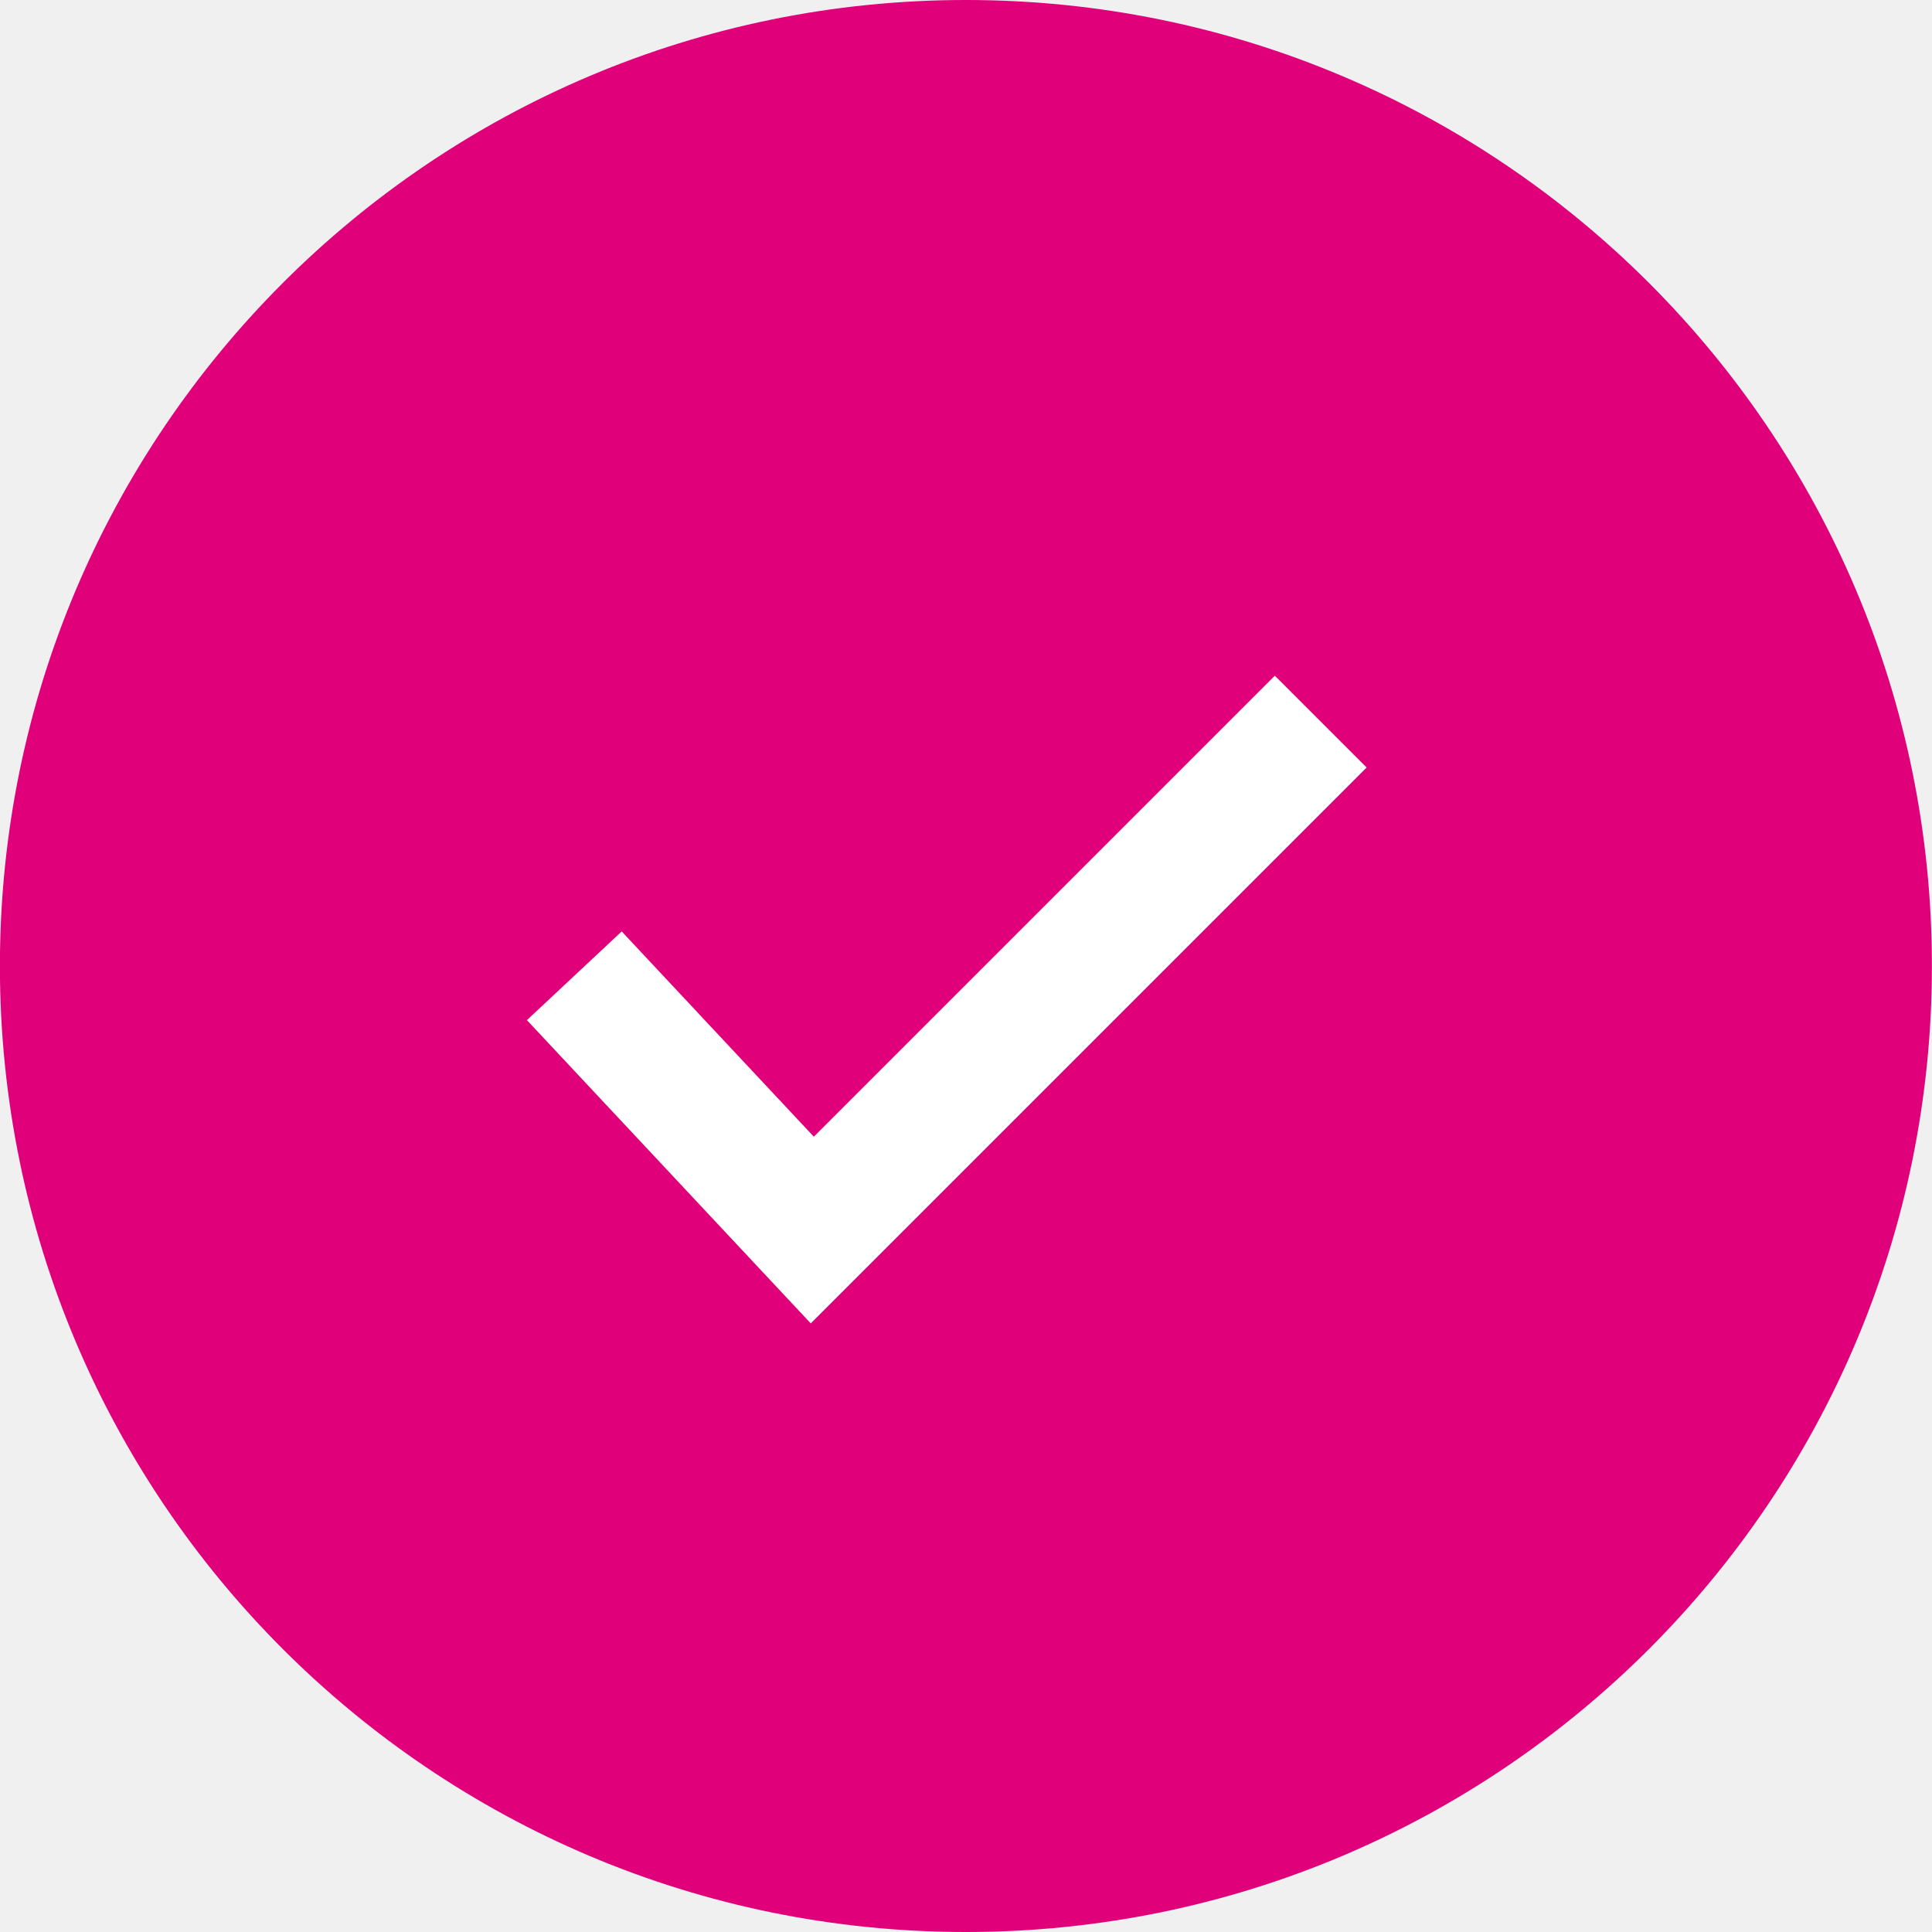
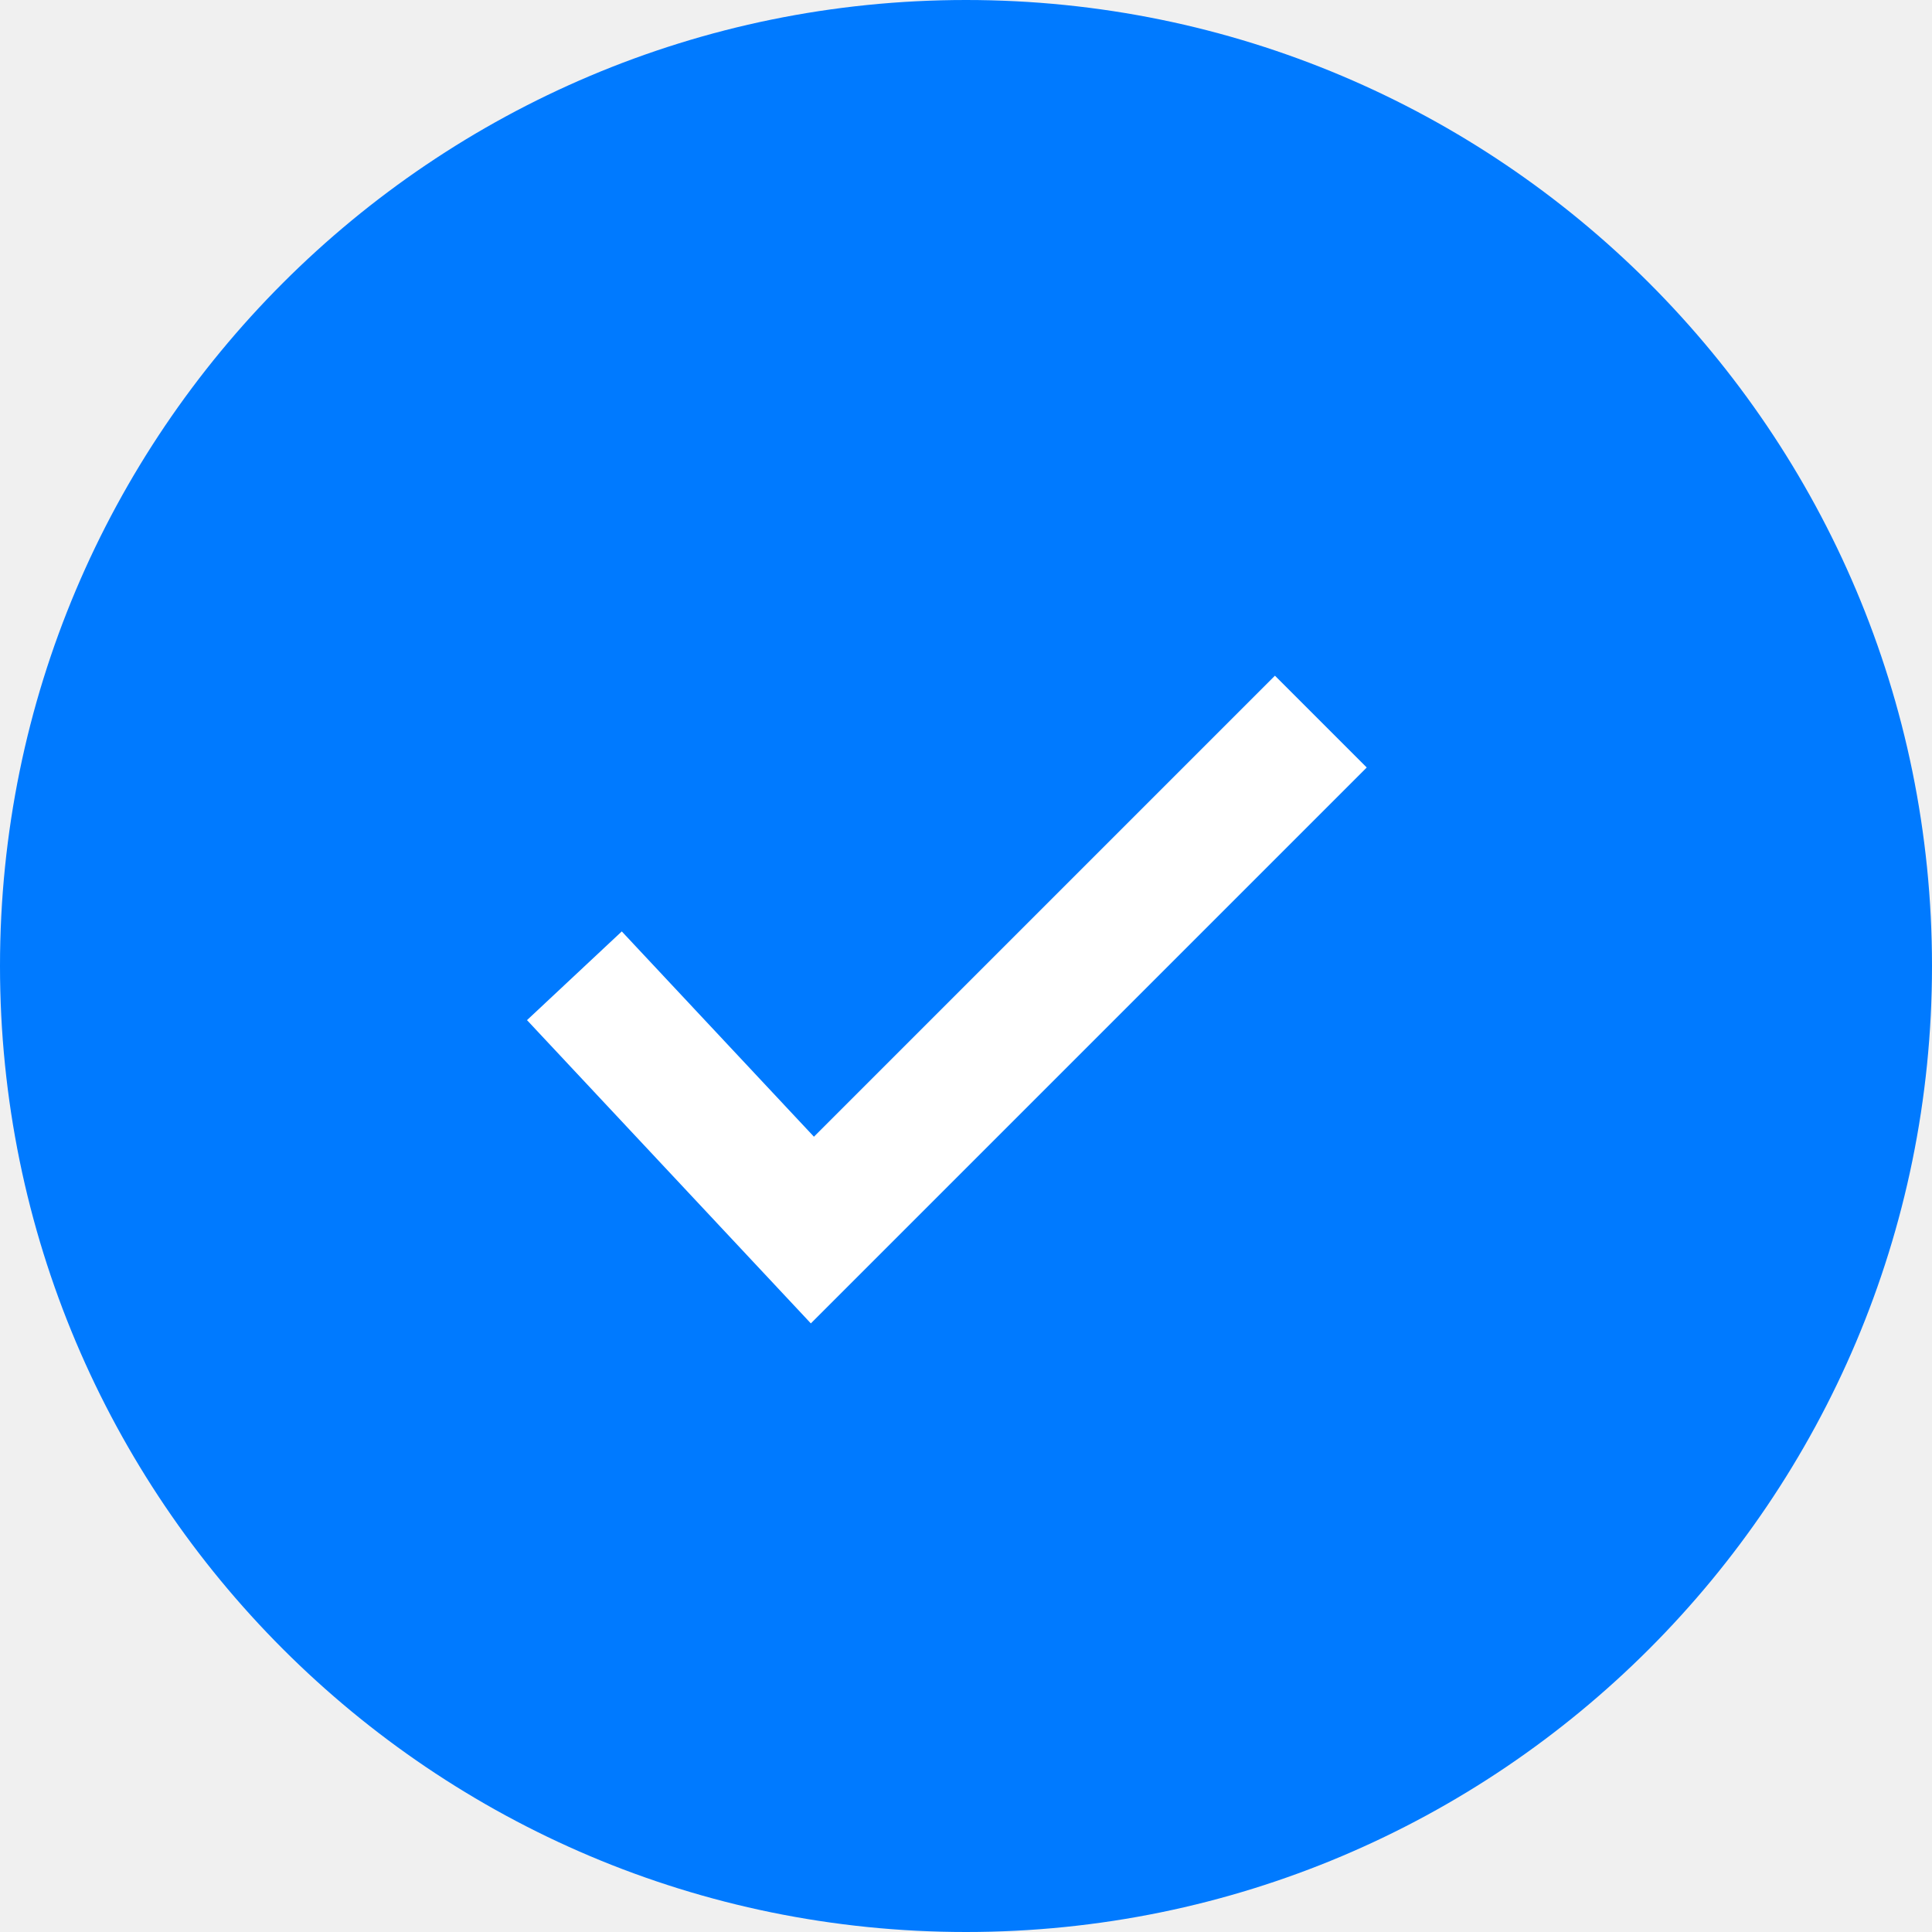
<svg xmlns="http://www.w3.org/2000/svg" width="22.323" height="22.324" viewBox="0 0 22.323 22.324">
  <defs>
-     <style>.a{fill:#e0007a;}.b{fill:none;stroke:#fff;stroke-width:1.5px;}</style>
+     <style>.a{fill:#007aff;}.b{fill:none;stroke:#fff;stroke-width:1.5px;}</style>
  </defs>
-   <g transform="translate(-295.677 -353.218)">
-     <circle class="a" cx="11.162" cy="11.162" r="11.162" transform="translate(295.676 353.218)" />
-     <path class="b" d="M302.313,365.493l2.75,2.938,5.875-5.875" transform="translate(0 -1)" />
+   <g transform="translate(0)">
+     <circle class="a" cx="11.162" cy="11.162" r="11.162" />
+     <path class="b" d="M302.313,365.493l2.75,2.938,5.875-5.875" transform="translate(-295.676 -354.218)" />
  </g>
</svg>
